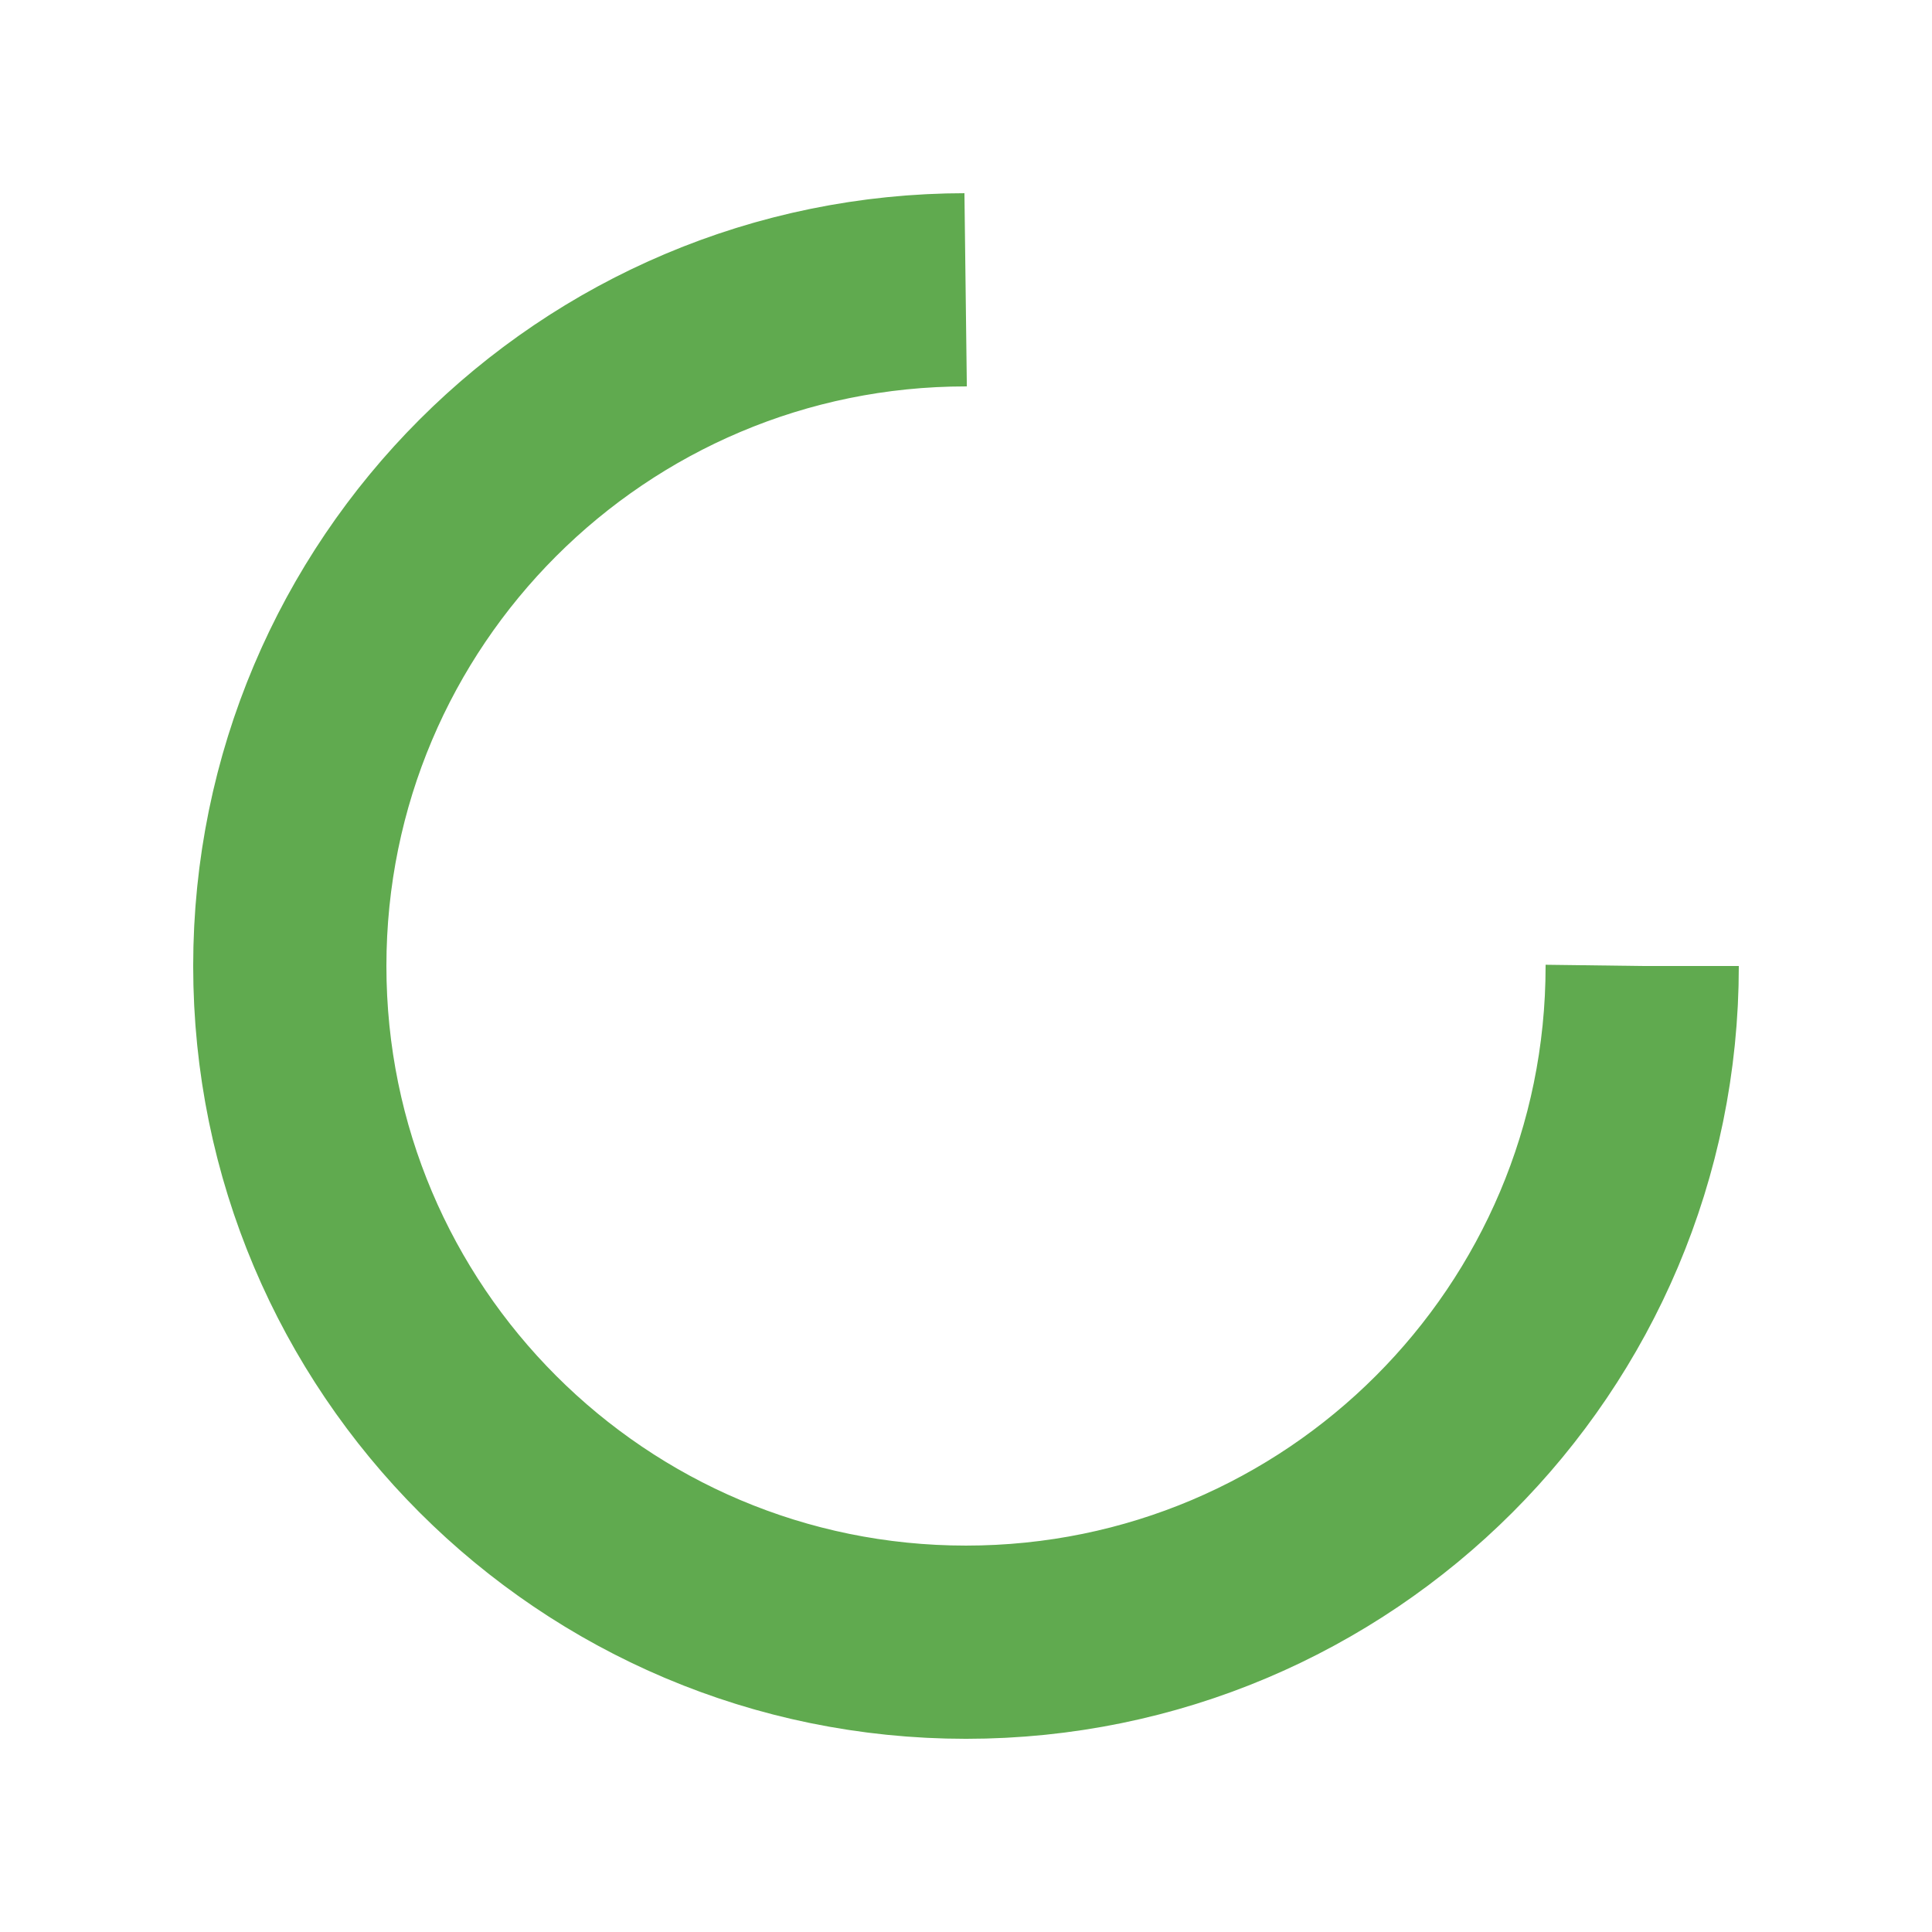
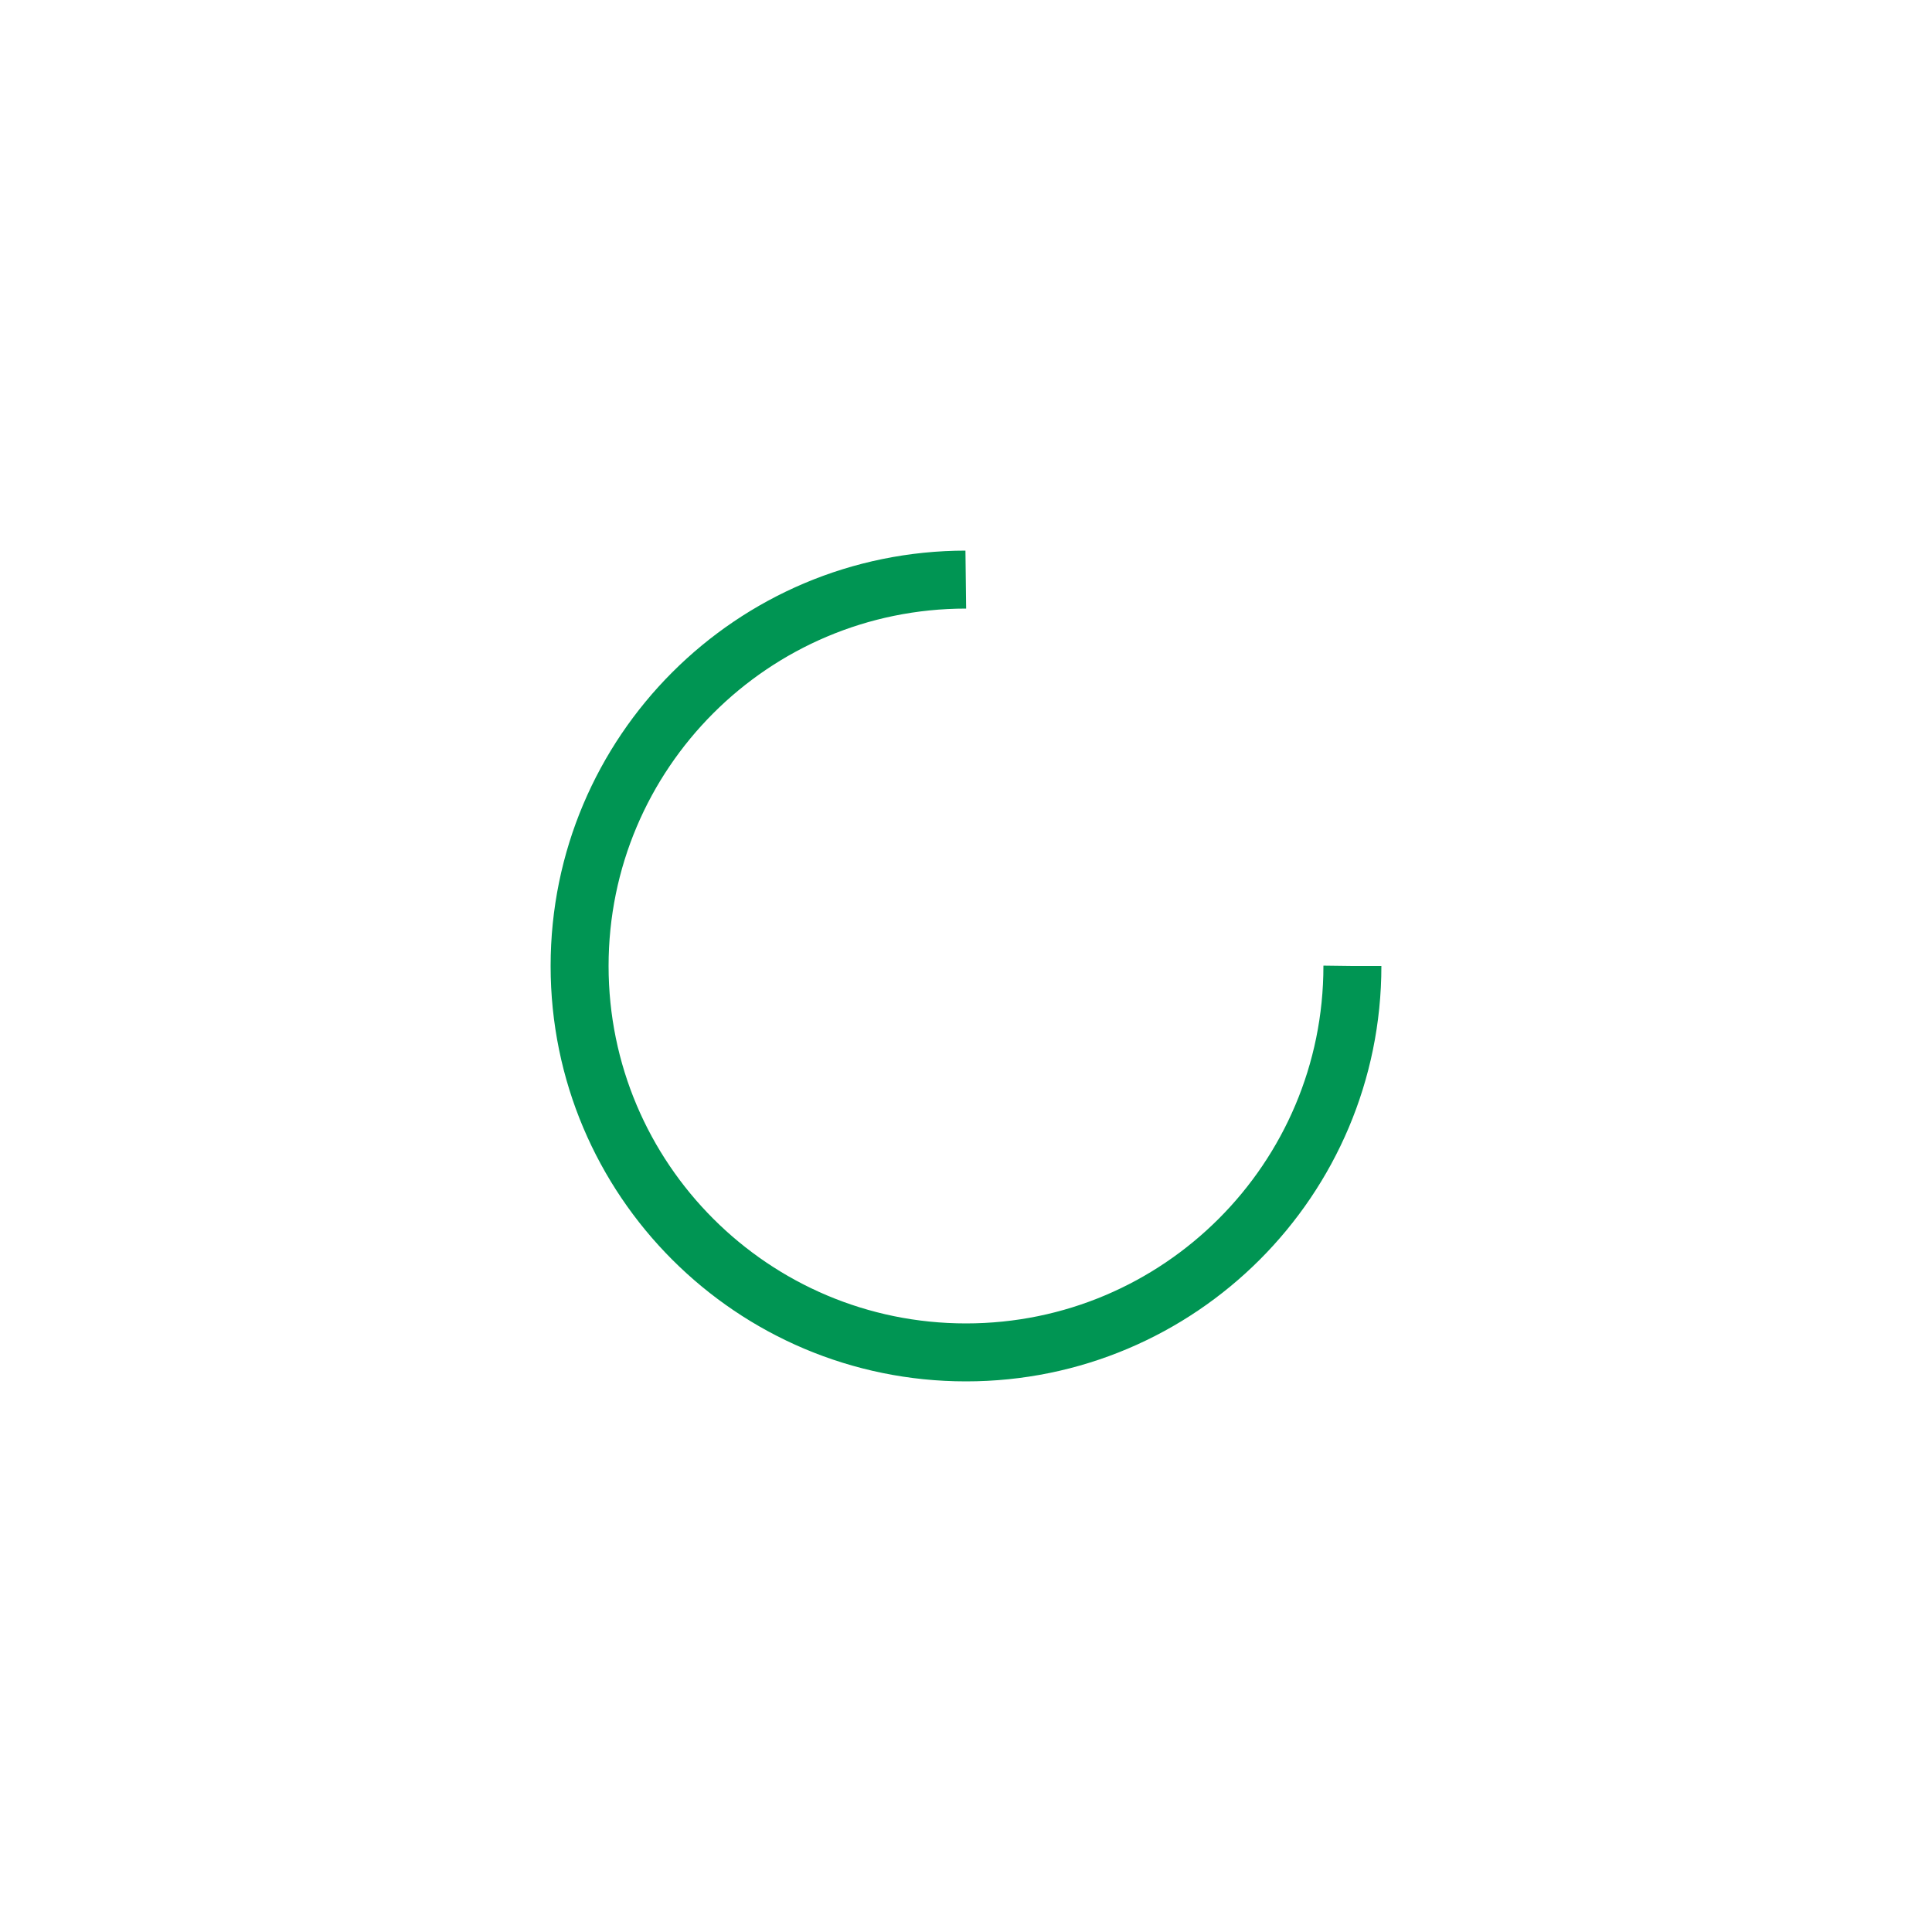
<svg xmlns="http://www.w3.org/2000/svg" style="margin: auto; background: rgb(241, 242, 243); display: block; shape-rendering: auto;" width="200px" height="200px" viewBox="0 0 100 100" preserveAspectRatio="xMidYMid">
-   <circle cx="50" cy="50" fill="none" stroke="#60aa4f" stroke-width="10" r="35" stroke-dasharray="164.934 56.978">
+   <circle cx="50" cy="50" fill="none" stroke="#009553" stroke-width="3" r="20" stroke-dasharray="94.248 33.416">
    <animateTransform attributeName="transform" type="rotate" repeatCount="indefinite" dur="1s" values="0 50 50;360 50 50" keyTimes="0;1" />
  </circle>
</svg>
